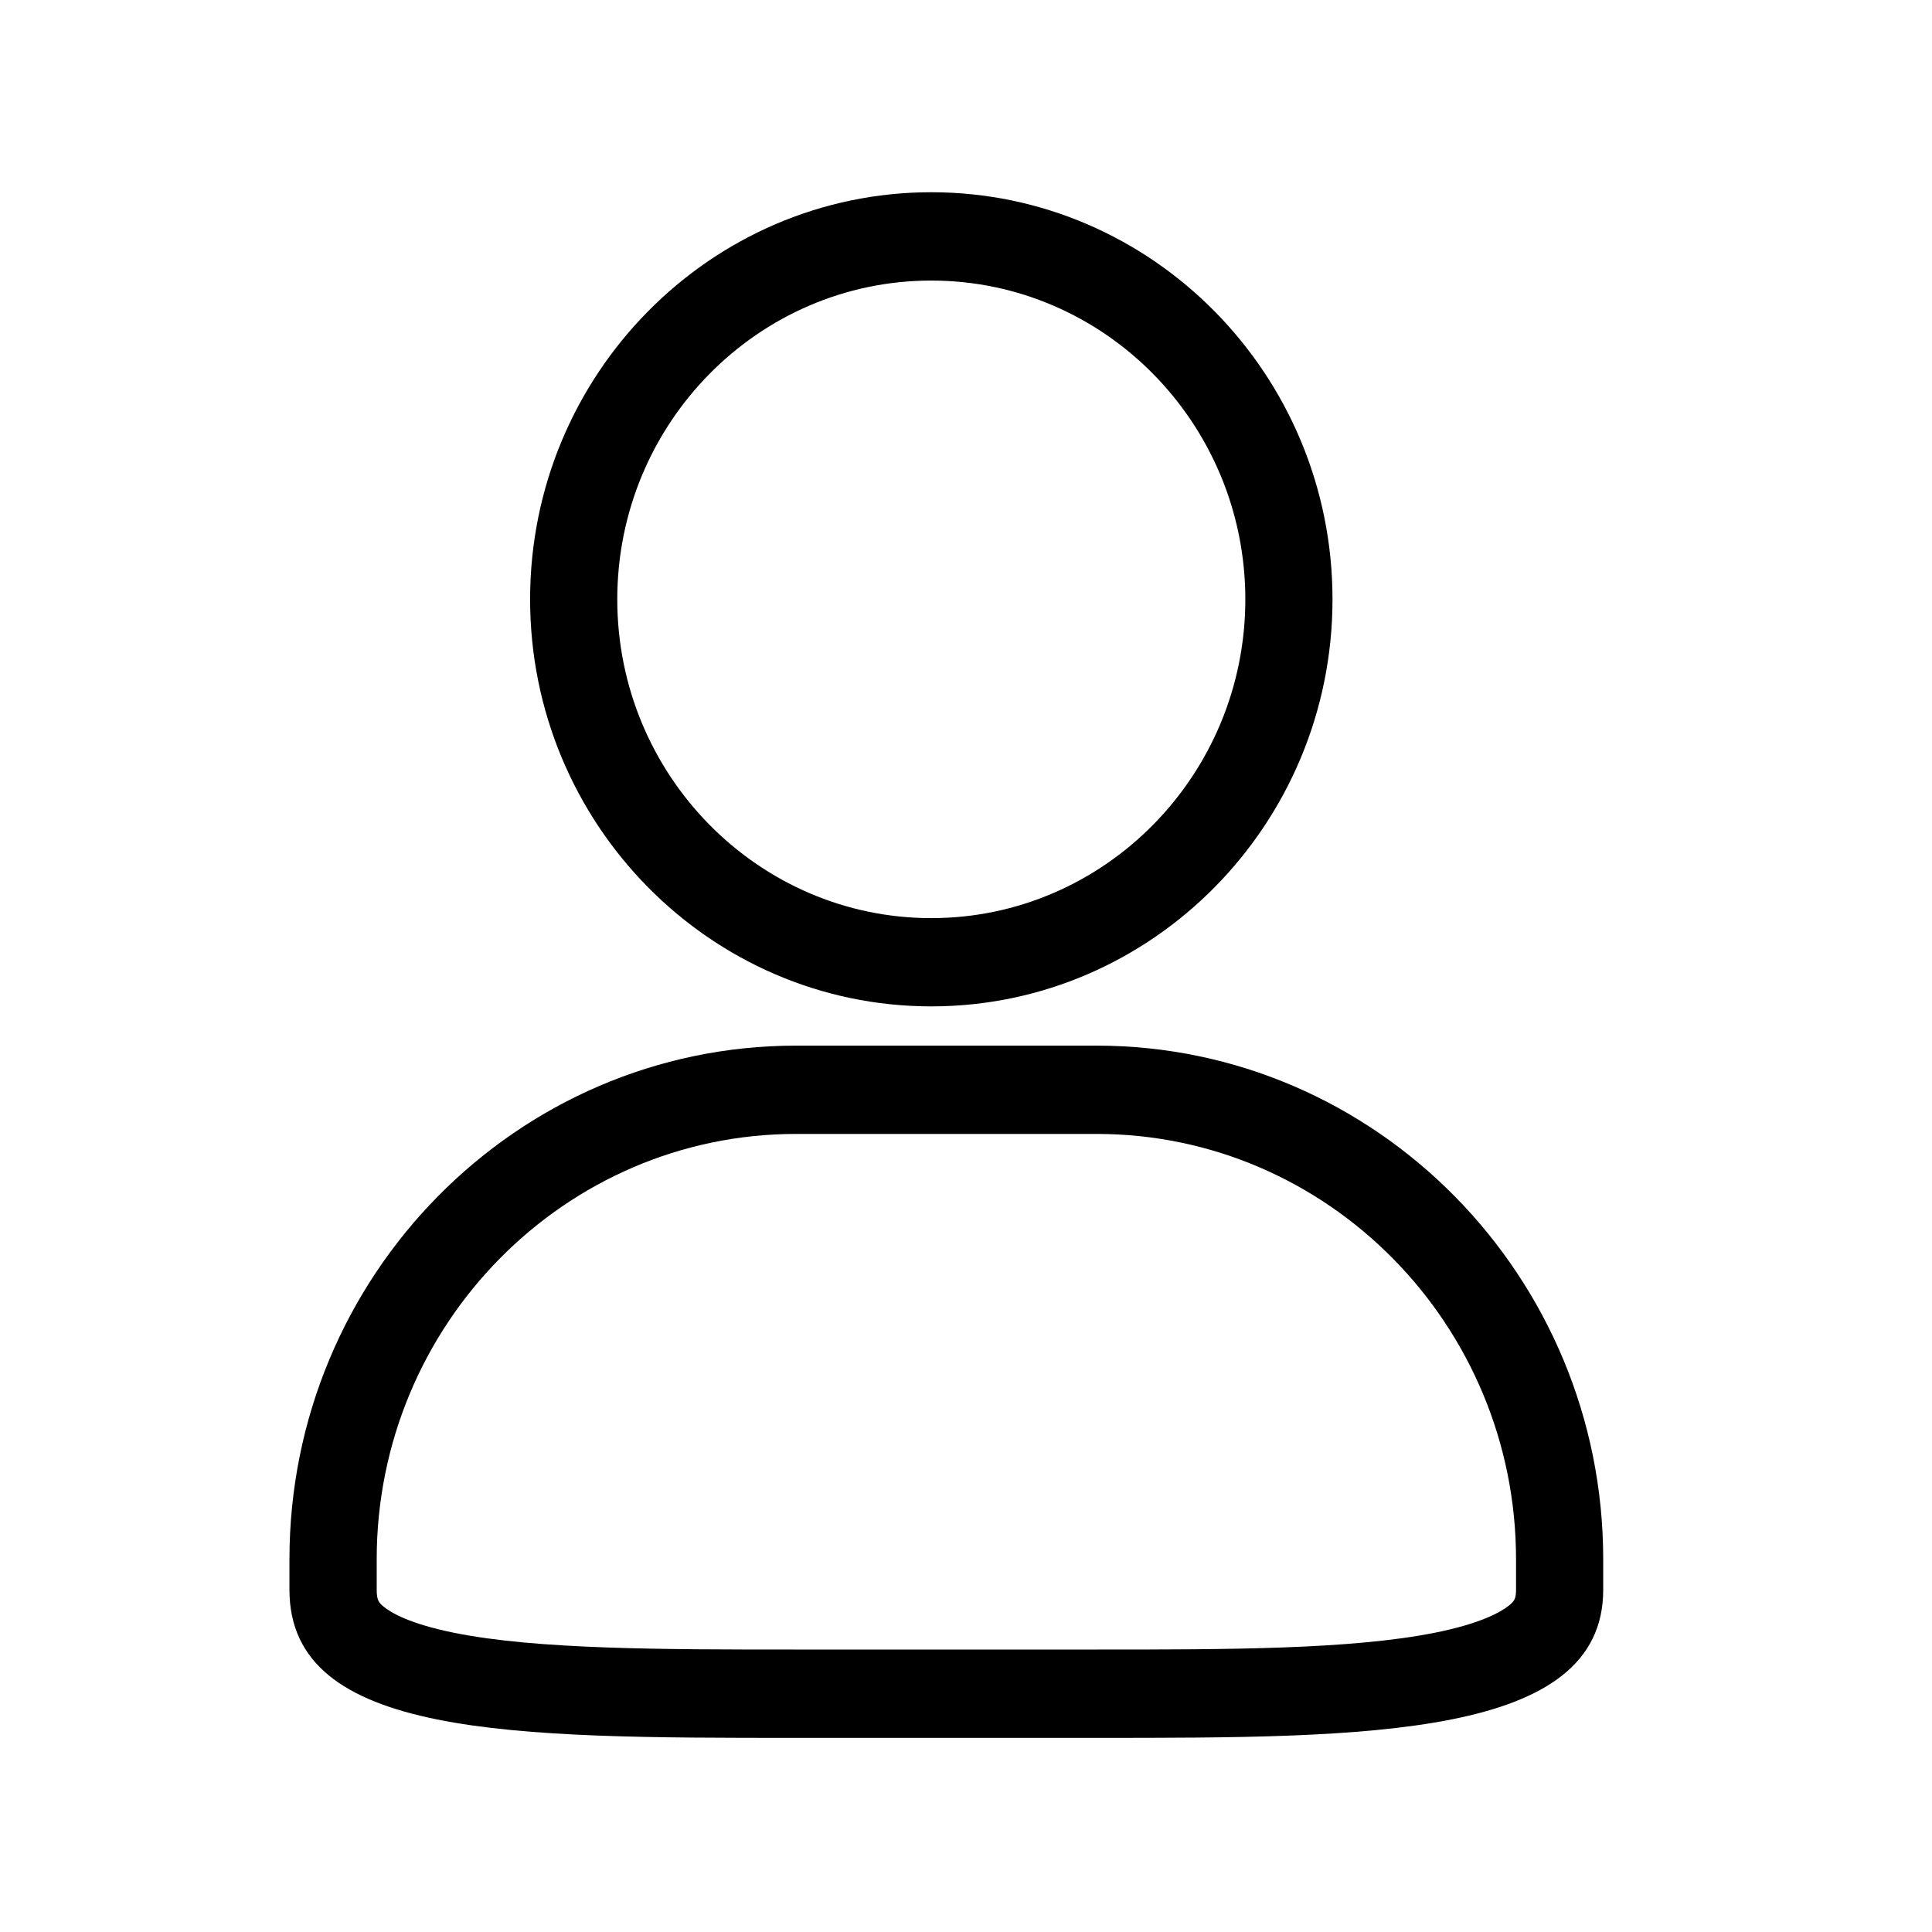
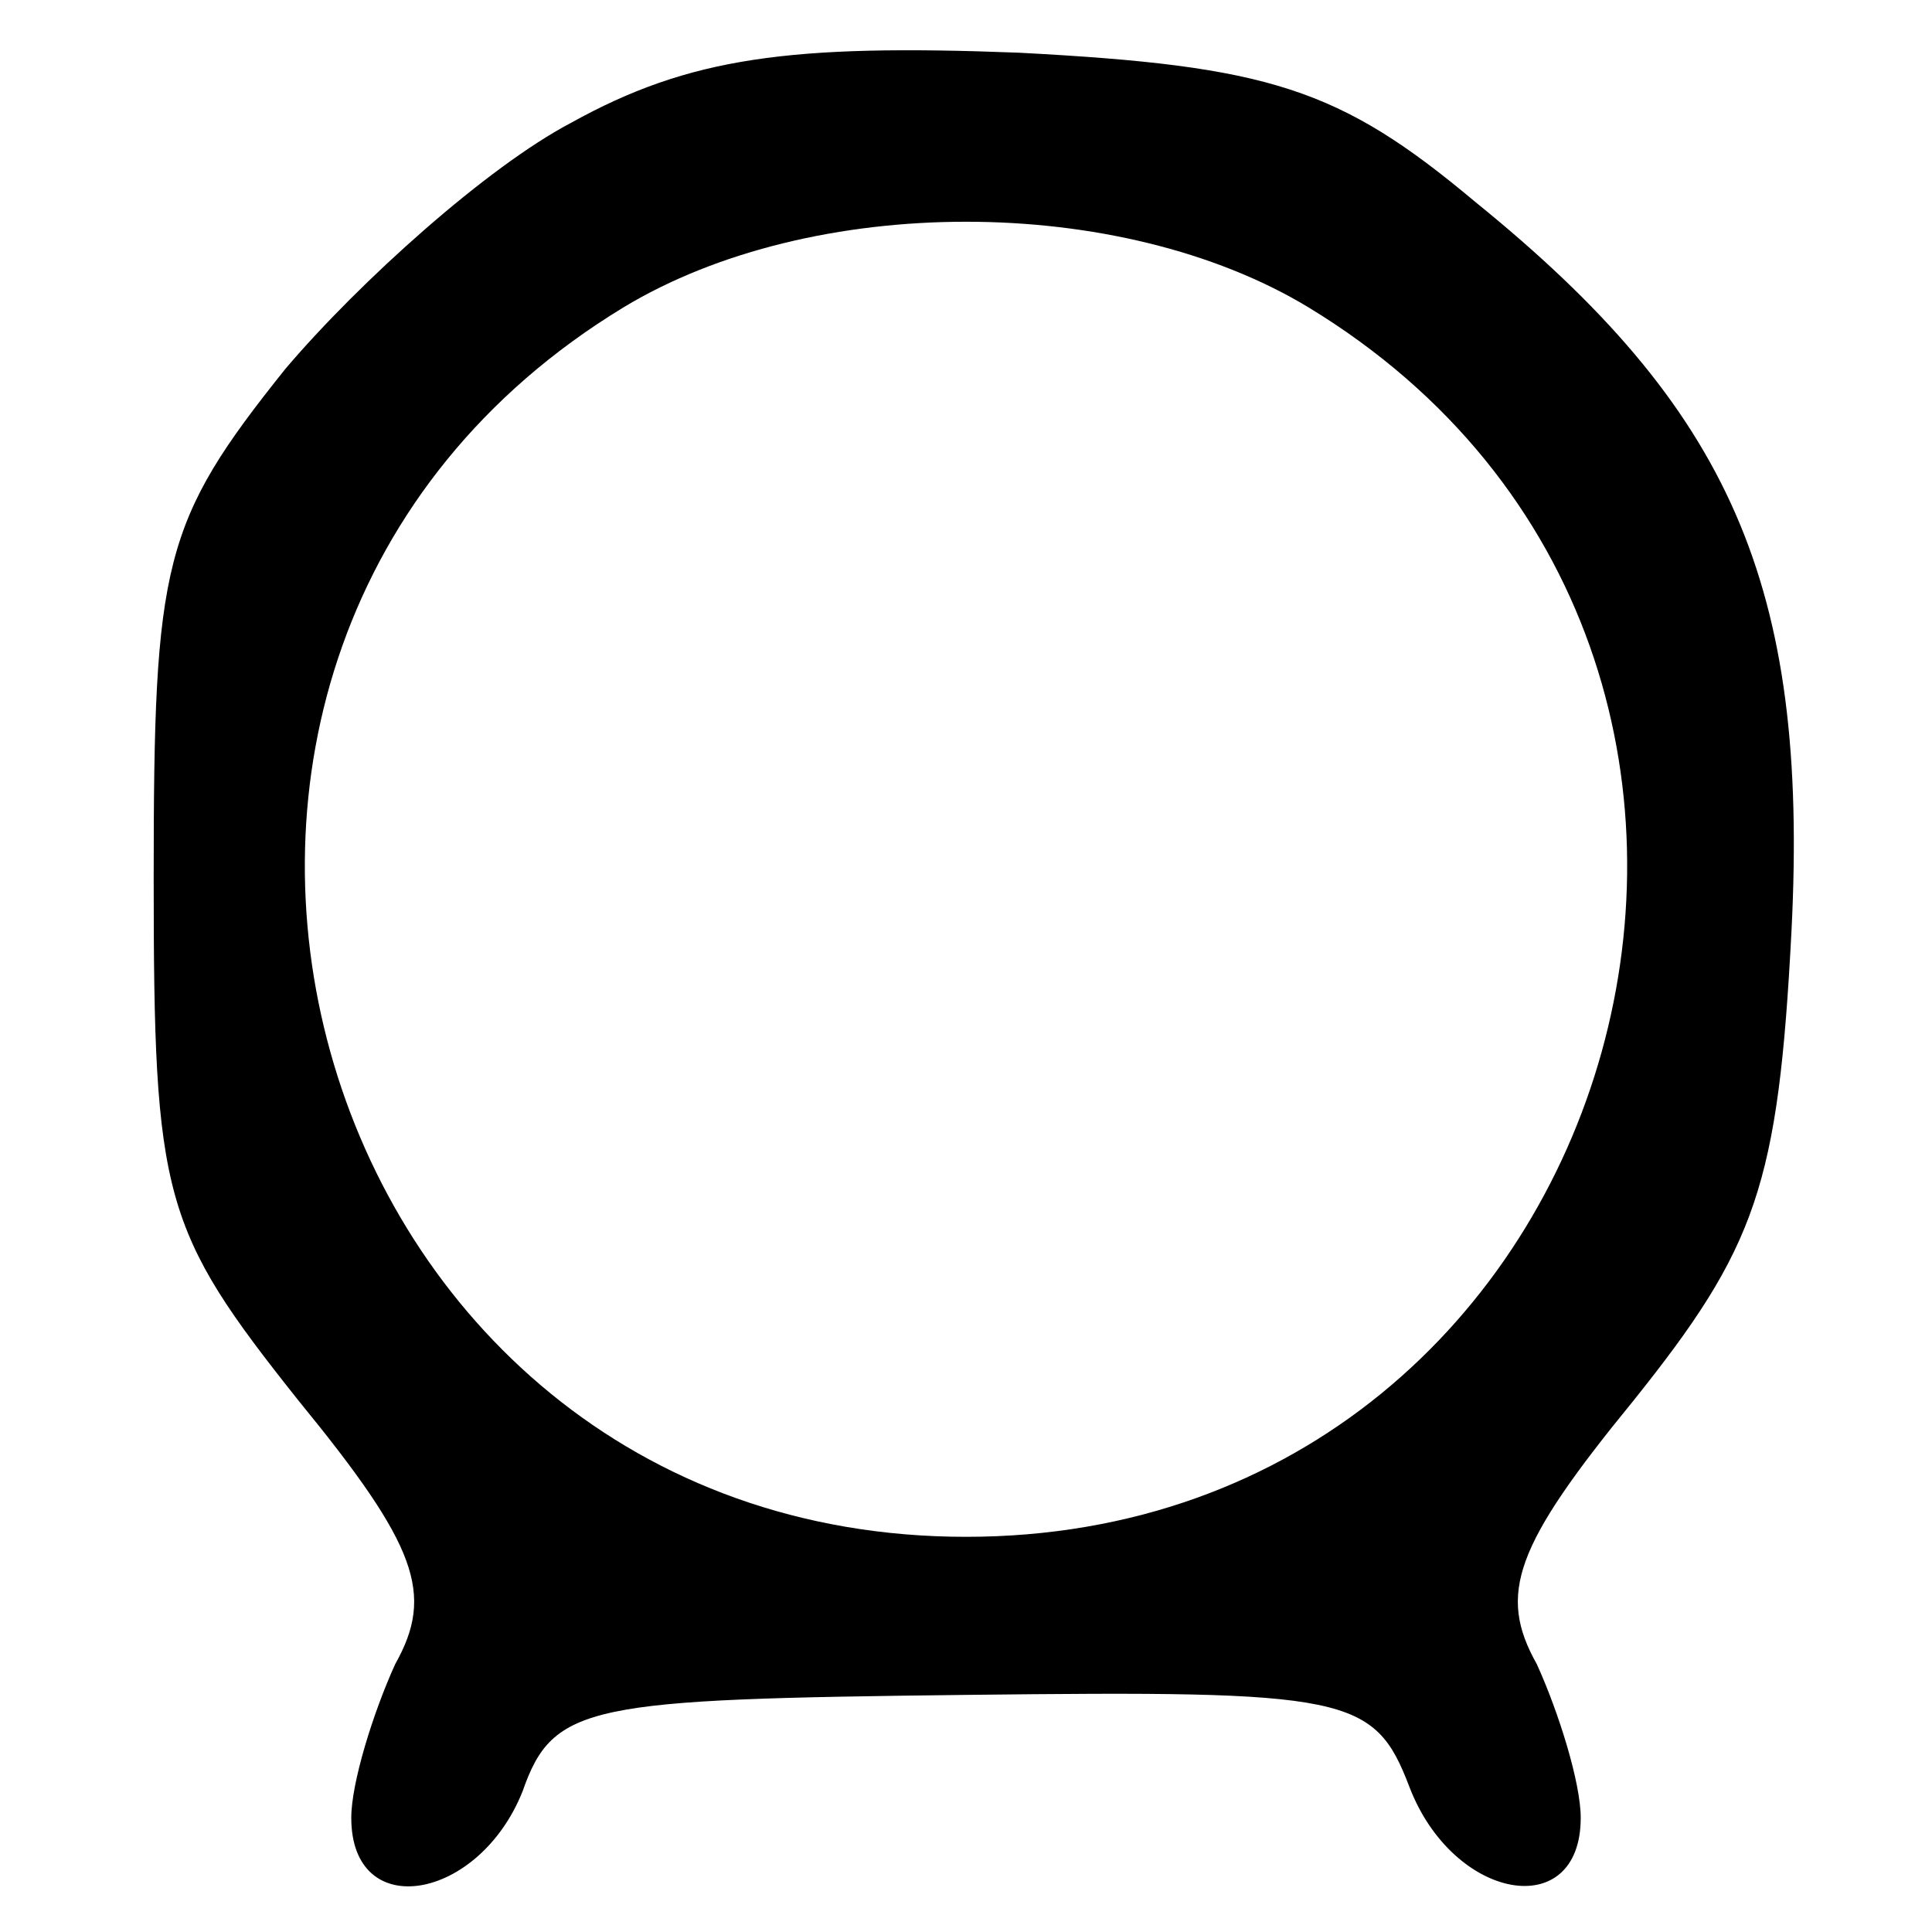
- <svg xmlns="http://www.w3.org/2000/svg" t="1592644442231" class="icon" viewBox="0 0 1024 1024" version="1.1" p-id="12489" width="48" height="48">
-   <defs>
-     <style type="text/css" />
-   </defs>
-   <path d="M493.609 148.705c91.771 0 166.441 75.796 166.441 168.96s-74.67 168.96-166.441 168.96-166.441-75.796-166.441-168.96S401.838 148.705 493.609 148.705L493.609 148.705zM581.222 601.006c122.573 0 222.29 101.13 222.31 225.444l0 16.159c0 4.69-0.84 6.042-3.973 8.52-4.055 3.215-14.52 9.339-38.973 14.234-44.687 8.929-110.1 8.929-179.343 8.929l-159.314 0c-70.738 0-137.523 0-181.412-8.909-23.511-4.772-33.341-10.67-37.13-13.783-2.458-2.007-3.727-3.318-3.727-8.991l0-16.159c0-124.314 99.717-225.444 222.269-225.444L581.222 601.006 581.222 601.006zM493.609 101.888c-117.248 0-212.644 96.809-212.644 215.757 0 118.948 95.396 215.757 212.644 215.757 117.248 0 212.644-96.788 212.644-215.757C706.253 198.676 610.857 101.888 493.609 101.888L493.609 101.888M581.222 554.209l-159.314 0c-148.07 0-268.493 122.122-268.493 272.241l0 16.159c0 78.5 118.497 78.5 268.493 78.5l159.314 0c144.097 0 268.513 0 268.513-78.5l0-16.159C849.736 676.352 729.293 554.209 581.222 554.209L581.222 554.209" p-id="12490" fill="#000000" />
+ <svg xmlns="http://www.w3.org/2000/svg" version="1.0" width="44pt" height="44pt" viewBox="0 0 44 44" preserveAspectRatio="xMidYMid meet">
+   <g transform="translate(0,44) scale(0.1,-0.1)" fill="#000000" stroke="none">
+     <path d="M130 412 c-19 -10 -48 -36 -65 -56 -28 -35 -30 -44 -30 -116 0 -73 2 -80 33 -119 27 -33 31 -44 22 -60 -5 -11 -10 -27 -10 -35 0 -24 29 -19 39 6 7 20 15 21 101 22 87 1 93 0 101 -21 10 -26 39 -31 39 -7 0 8 -5 24 -10 35 -9 16 -5 27 22 60 28 35 33 49 36 107 4 79 -14 119 -72 166 -31 26 -47 31 -104 34 -52 2 -75 -1 -102 -16z m168 -42 c130 -79 74 -280 -78 -280 -152 0 -208 201 -78 280 43 26 113 26 156 0z" />
+   </g>
</svg>
